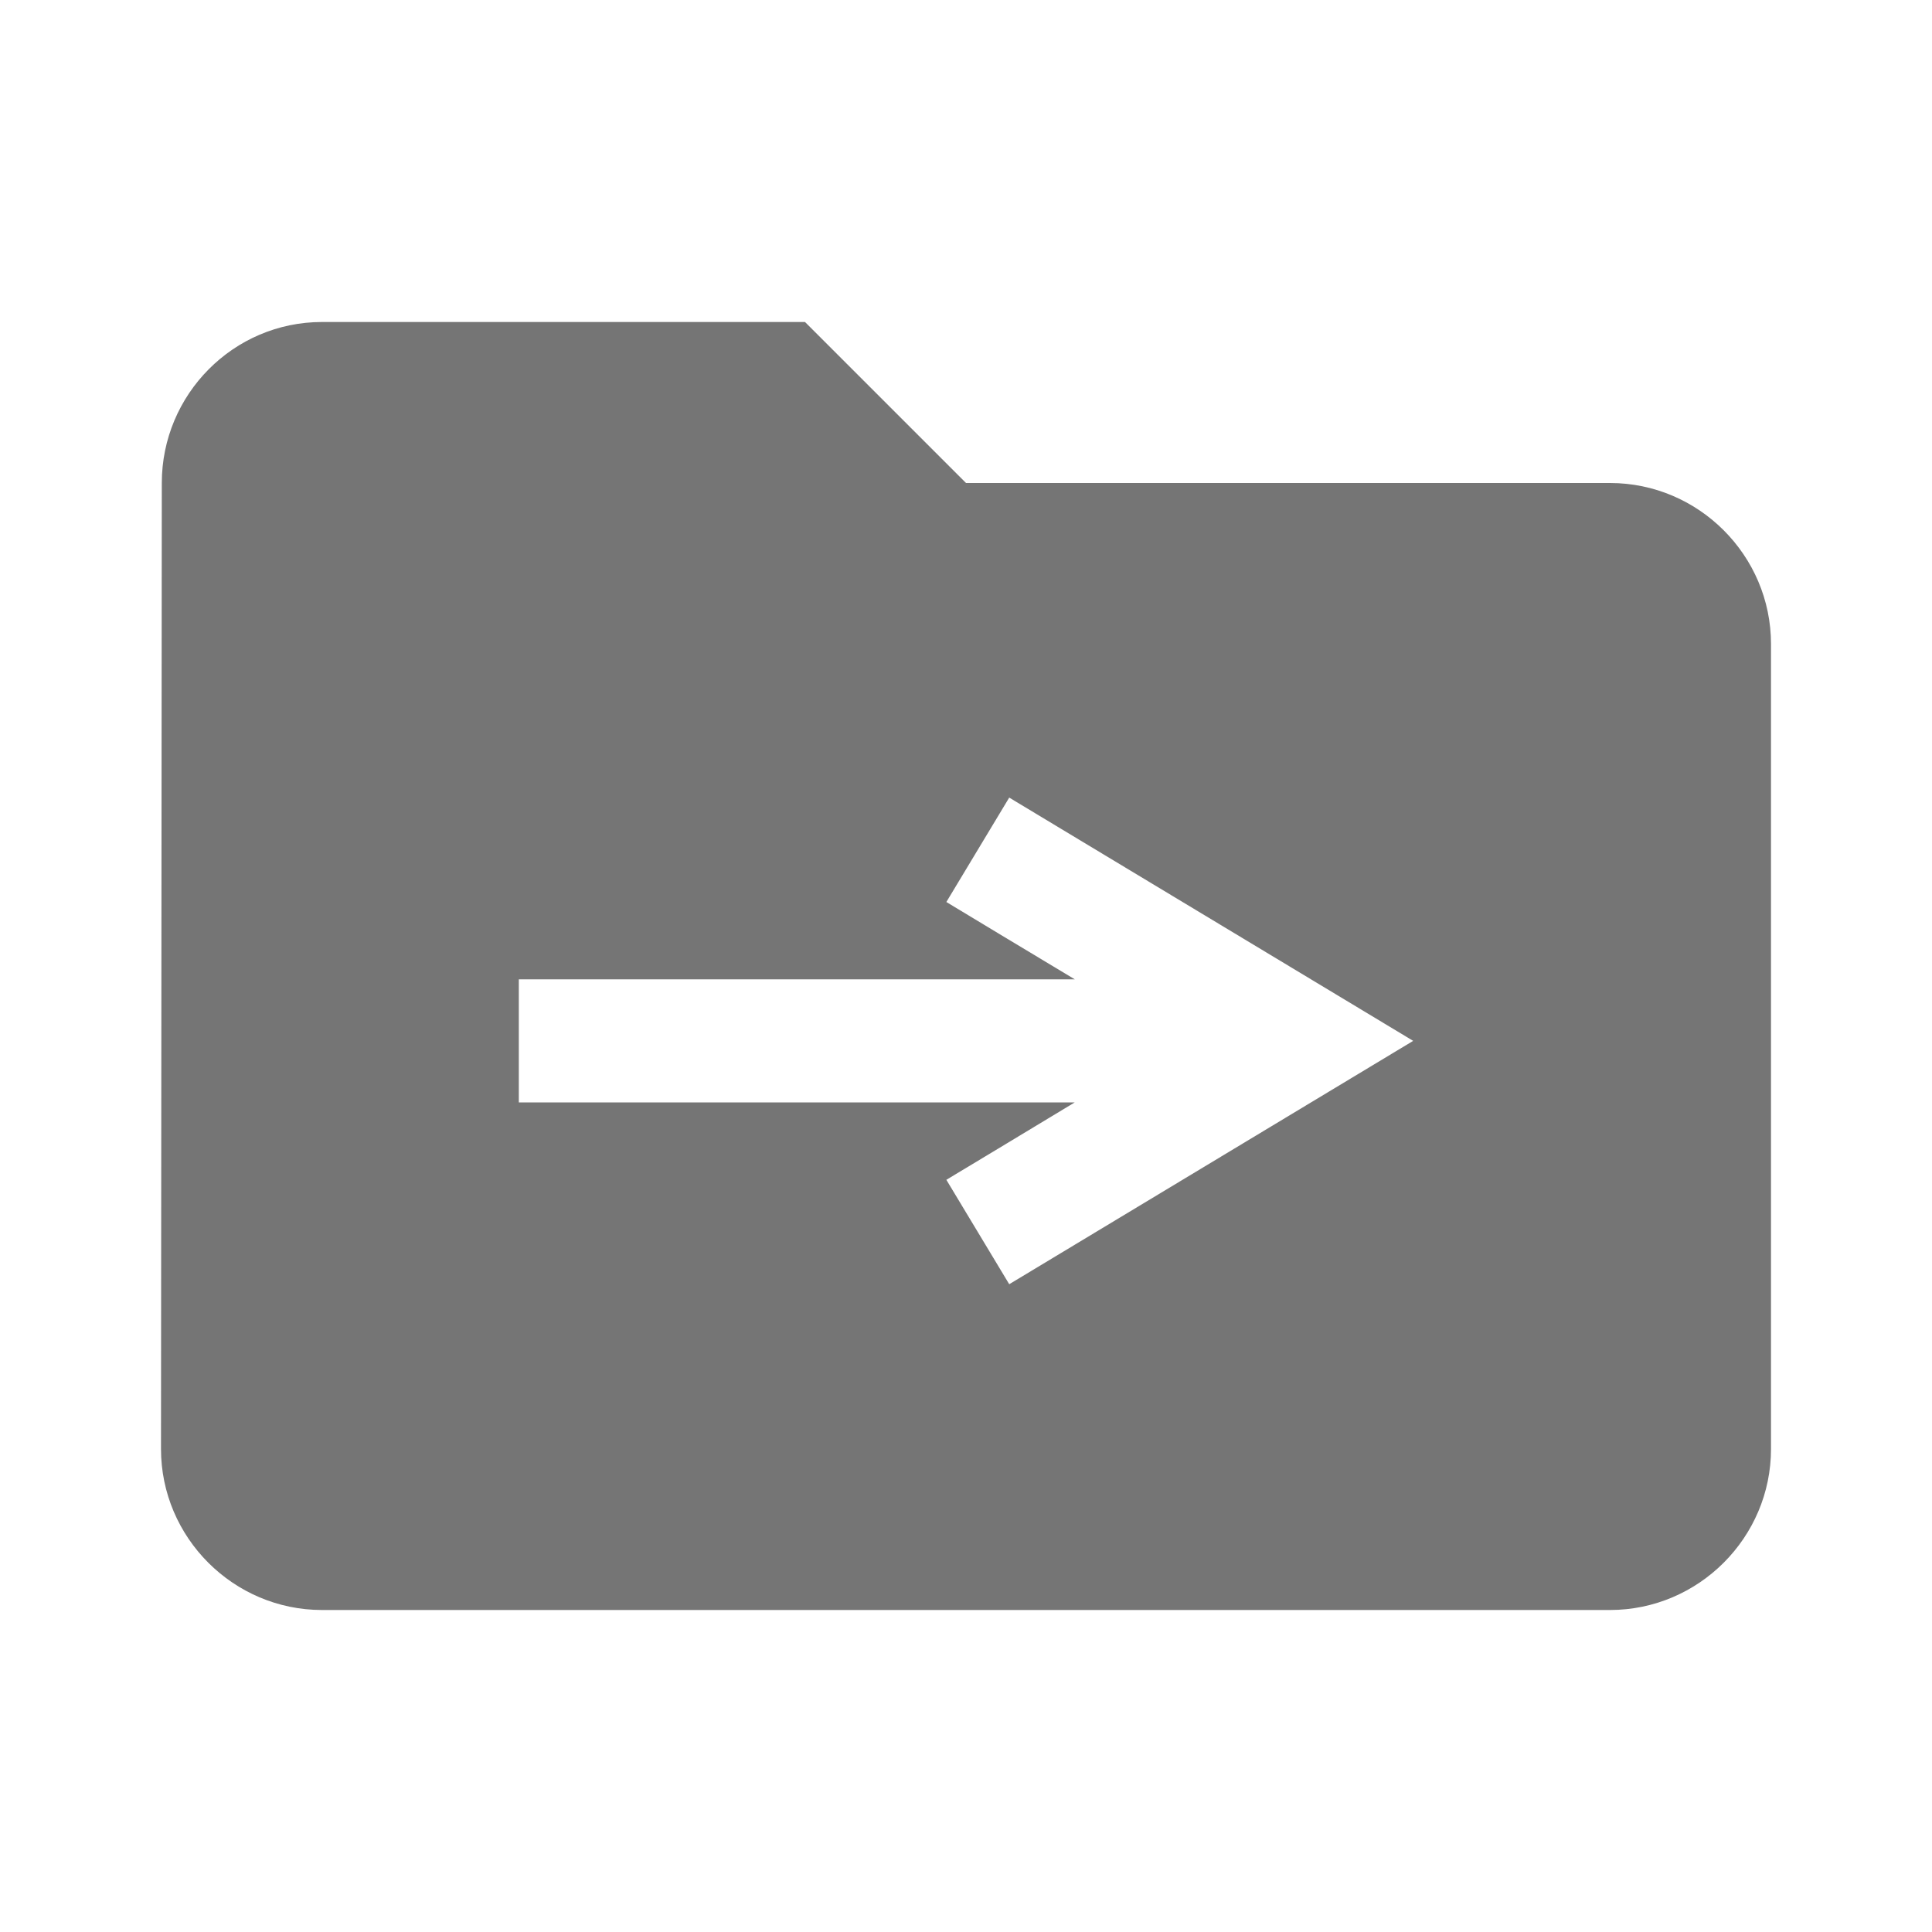
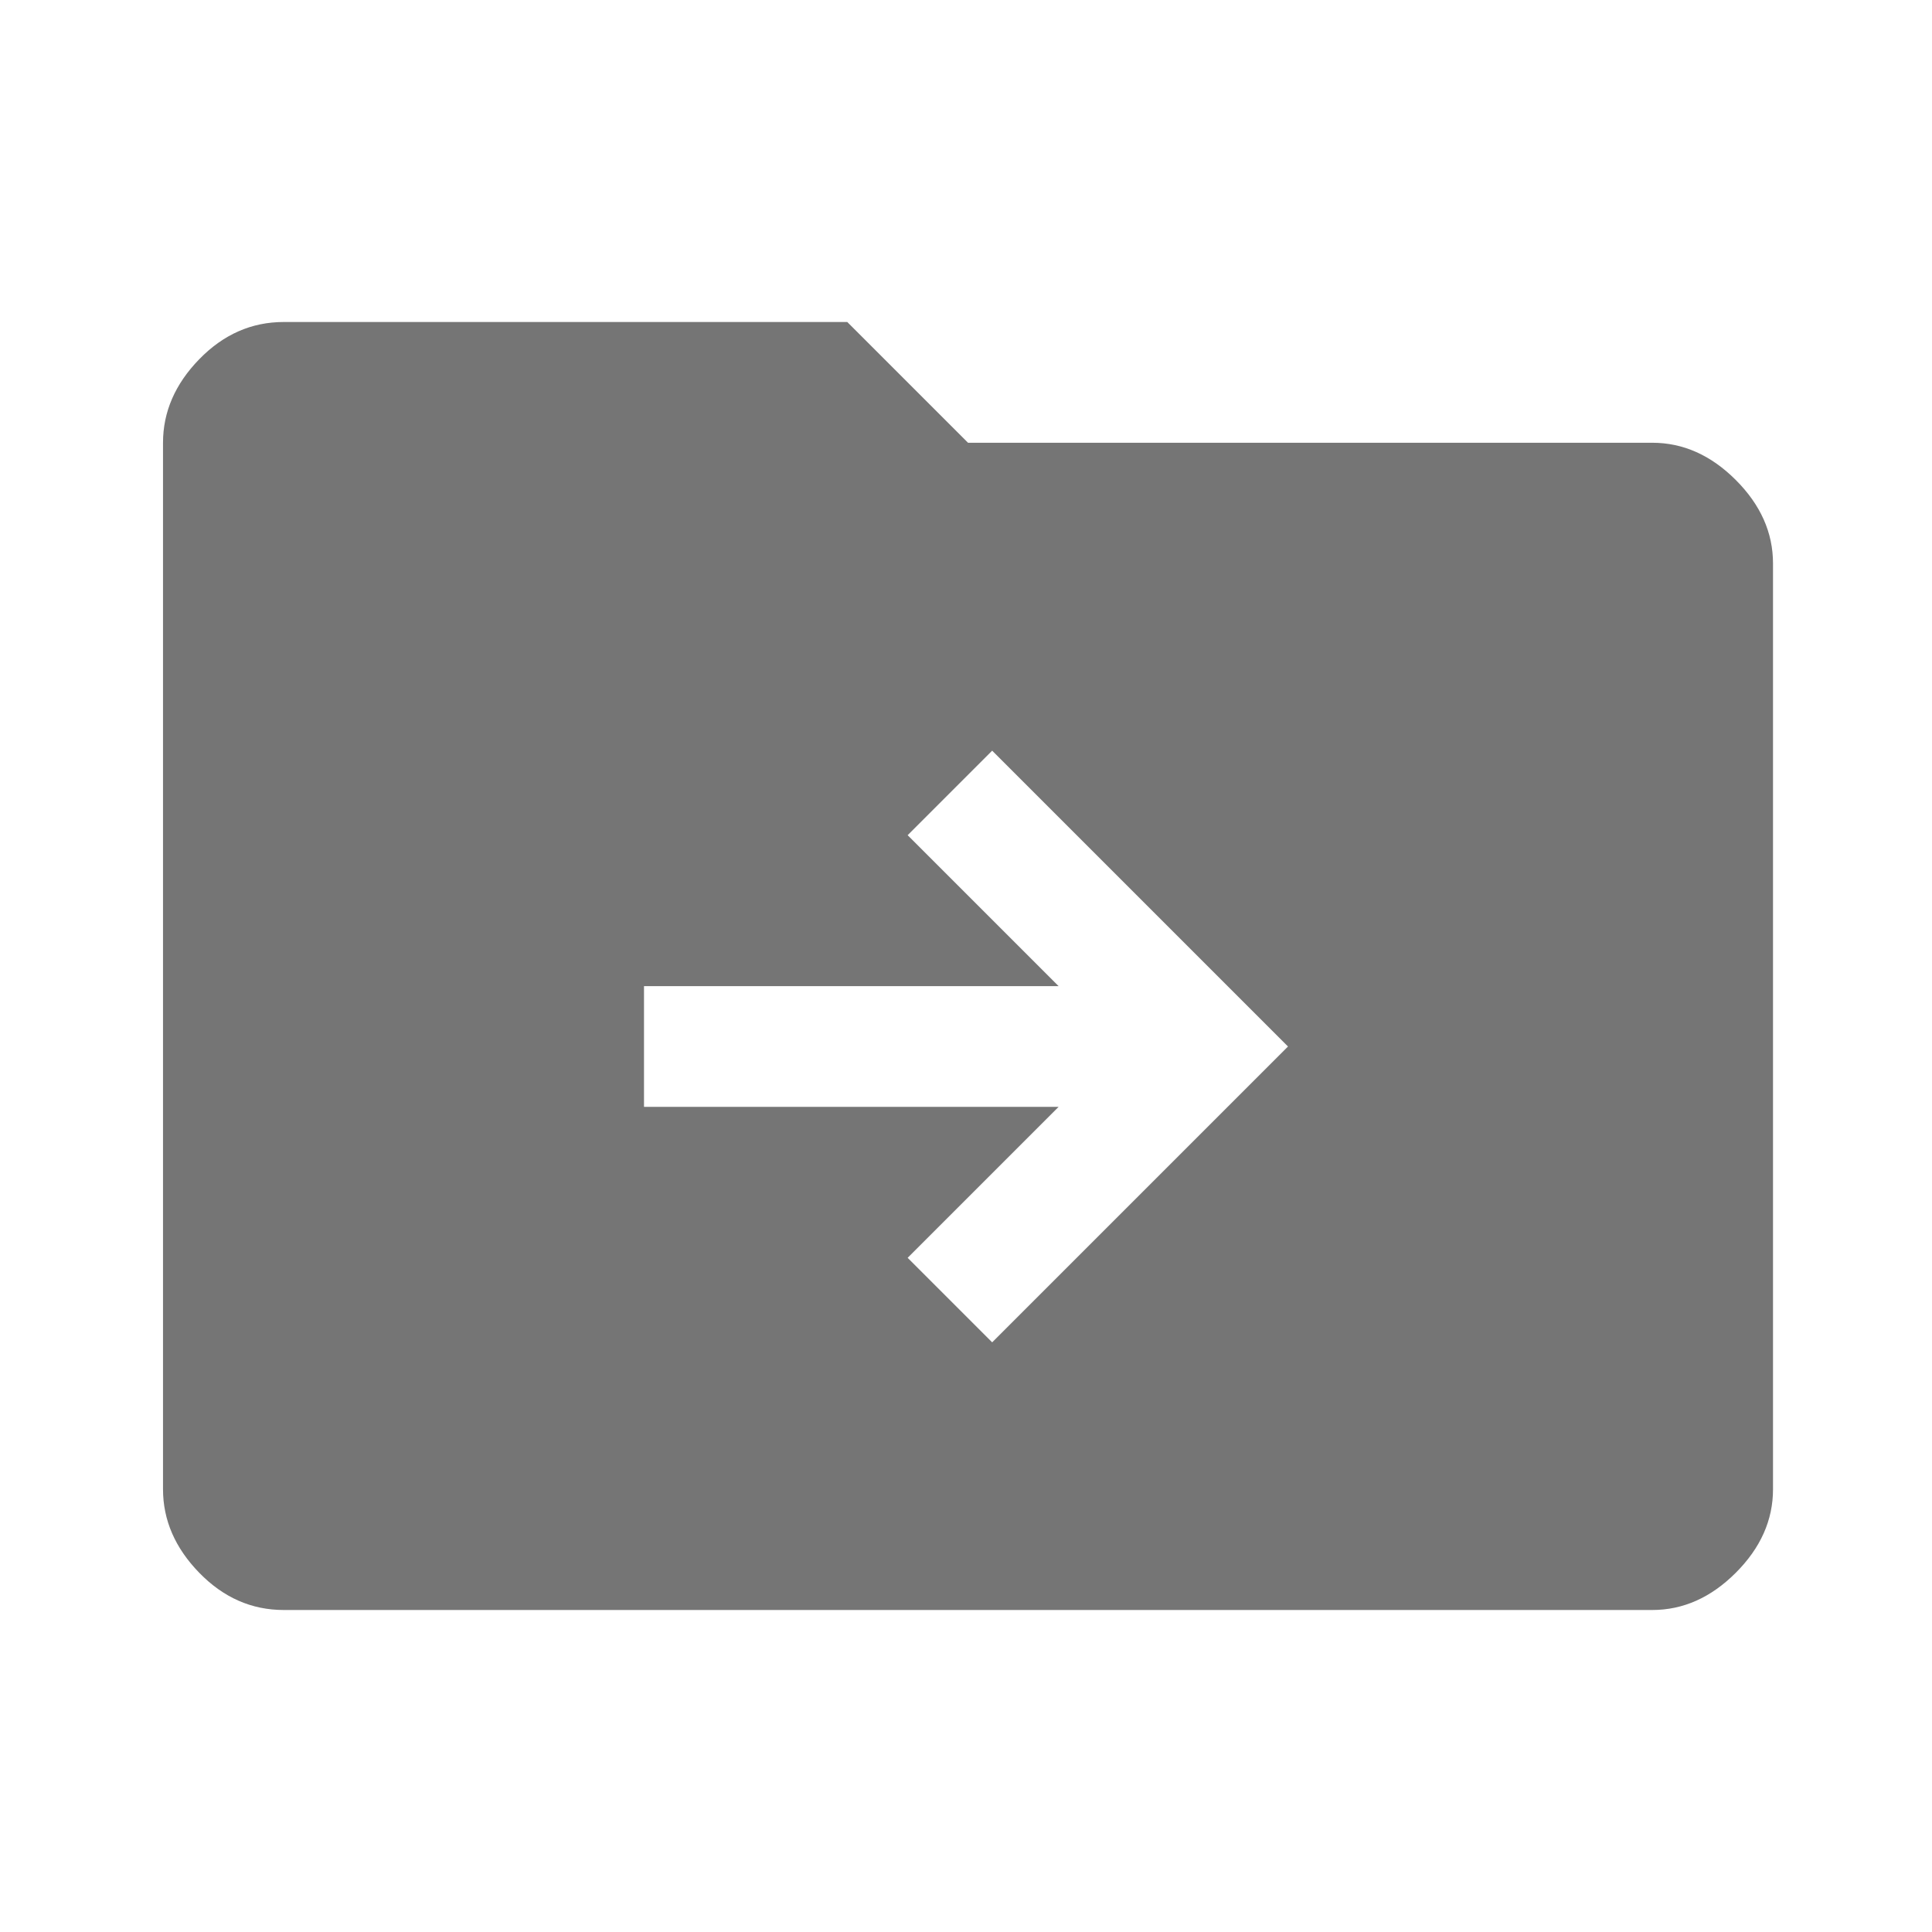
- <svg xmlns="http://www.w3.org/2000/svg" fill="#757575" height="24" viewBox="0 0 24 24" width="24" version="1.1" id="svg4">
-   <defs id="defs8" />
-   <path id="path2" d="M 4 4 C 2.9 4 2.01 4.9 2.01 6 L 2 18 C 2 19.1 2.9 20 4 20 L 20 20 C 21.1 20 22 19.1 22 18 L 22 8 C 22 6.9 21.1 6 20 6 L 12 6 L 10 4 L 4 4 z M 12.537 9.908 L 13.186 10.299 L 17.555 12.93 L 13.186 15.562 L 12.537 15.953 L 11.756 14.656 L 12.404 14.266 L 13.35 13.695 L 6.445 13.695 L 6.445 12.166 L 13.352 12.166 L 12.404 11.596 L 11.756 11.205 L 12.537 9.908 z " />
+ <svg xmlns="http://www.w3.org/2000/svg" fill="#757575" height="48" width="48">
+   <path d="M24.65 33.35 32 26l-7.35-7.35-2.1 2.1 3.75 3.75H16v3h10.3l-3.75 3.75ZM7.05 40q-1.2 0-2.1-.925-.9-.925-.9-2.075V11q0-1.15.9-2.075Q5.85 8 7.05 8h14l3 3h17q1.15 0 2.075.925.925.925.925 2.075v23q0 1.15-.925 2.075Q42.2 40 41.05 40Z" />
</svg>
